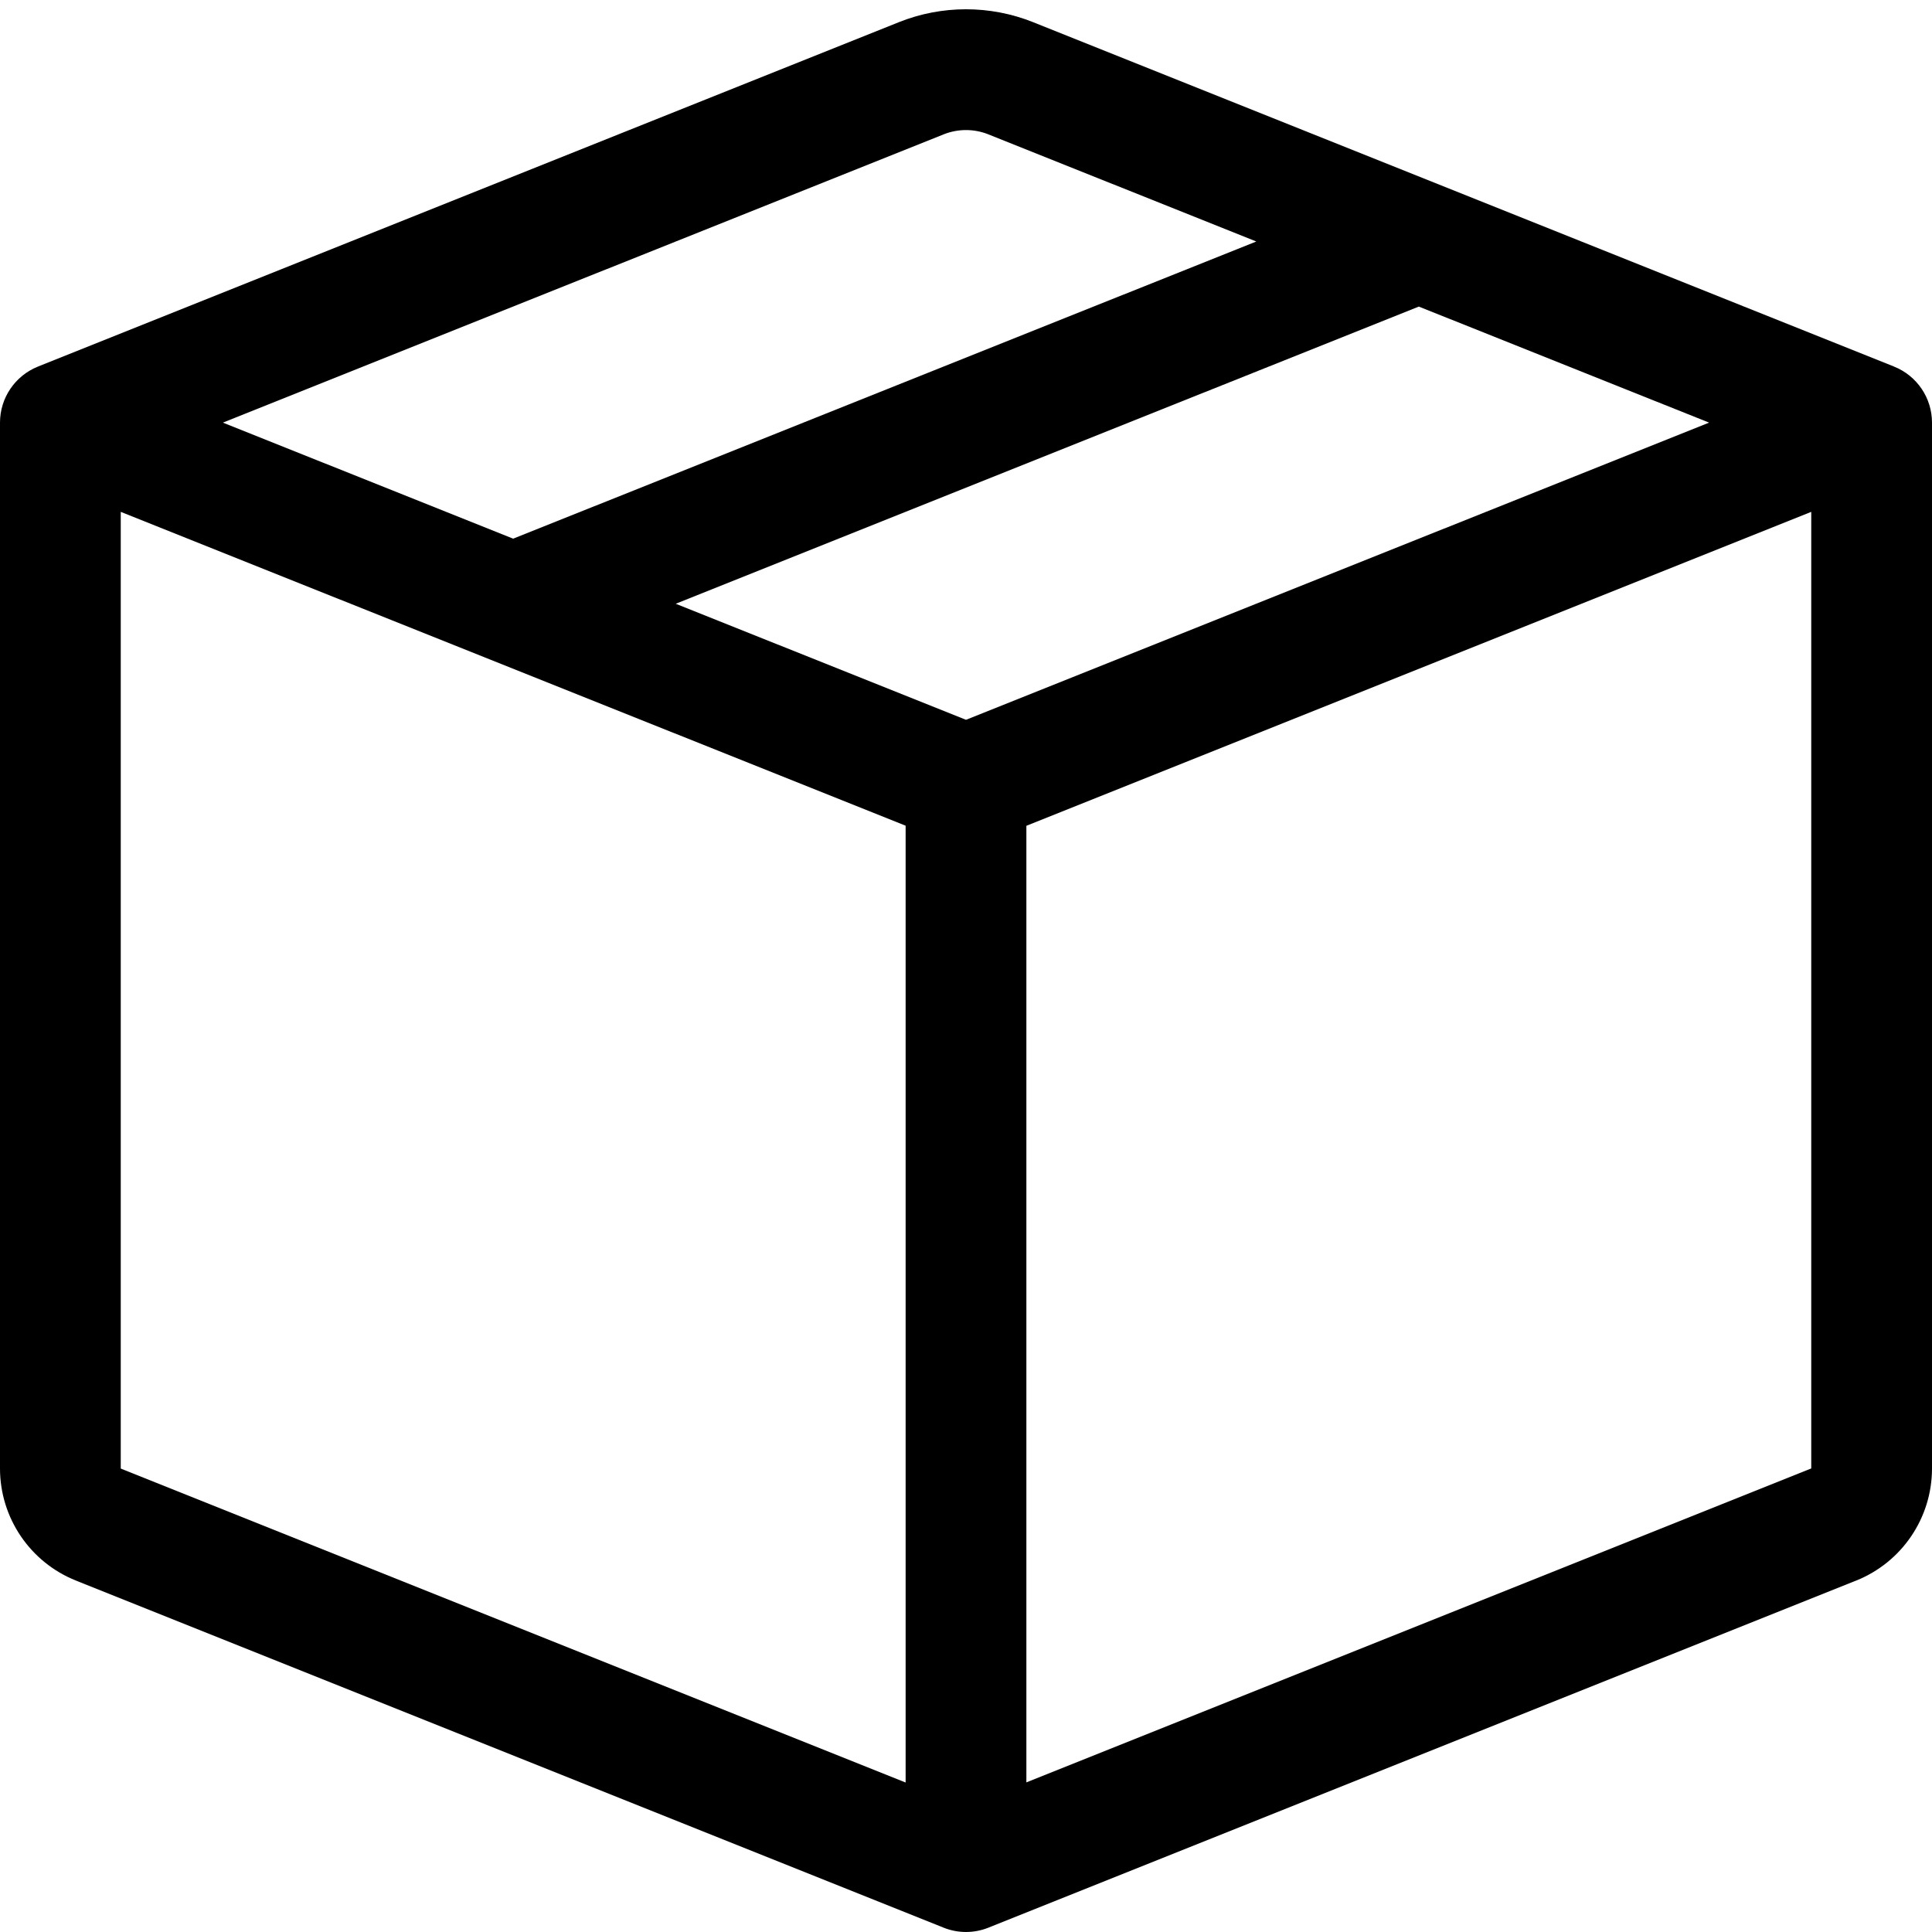
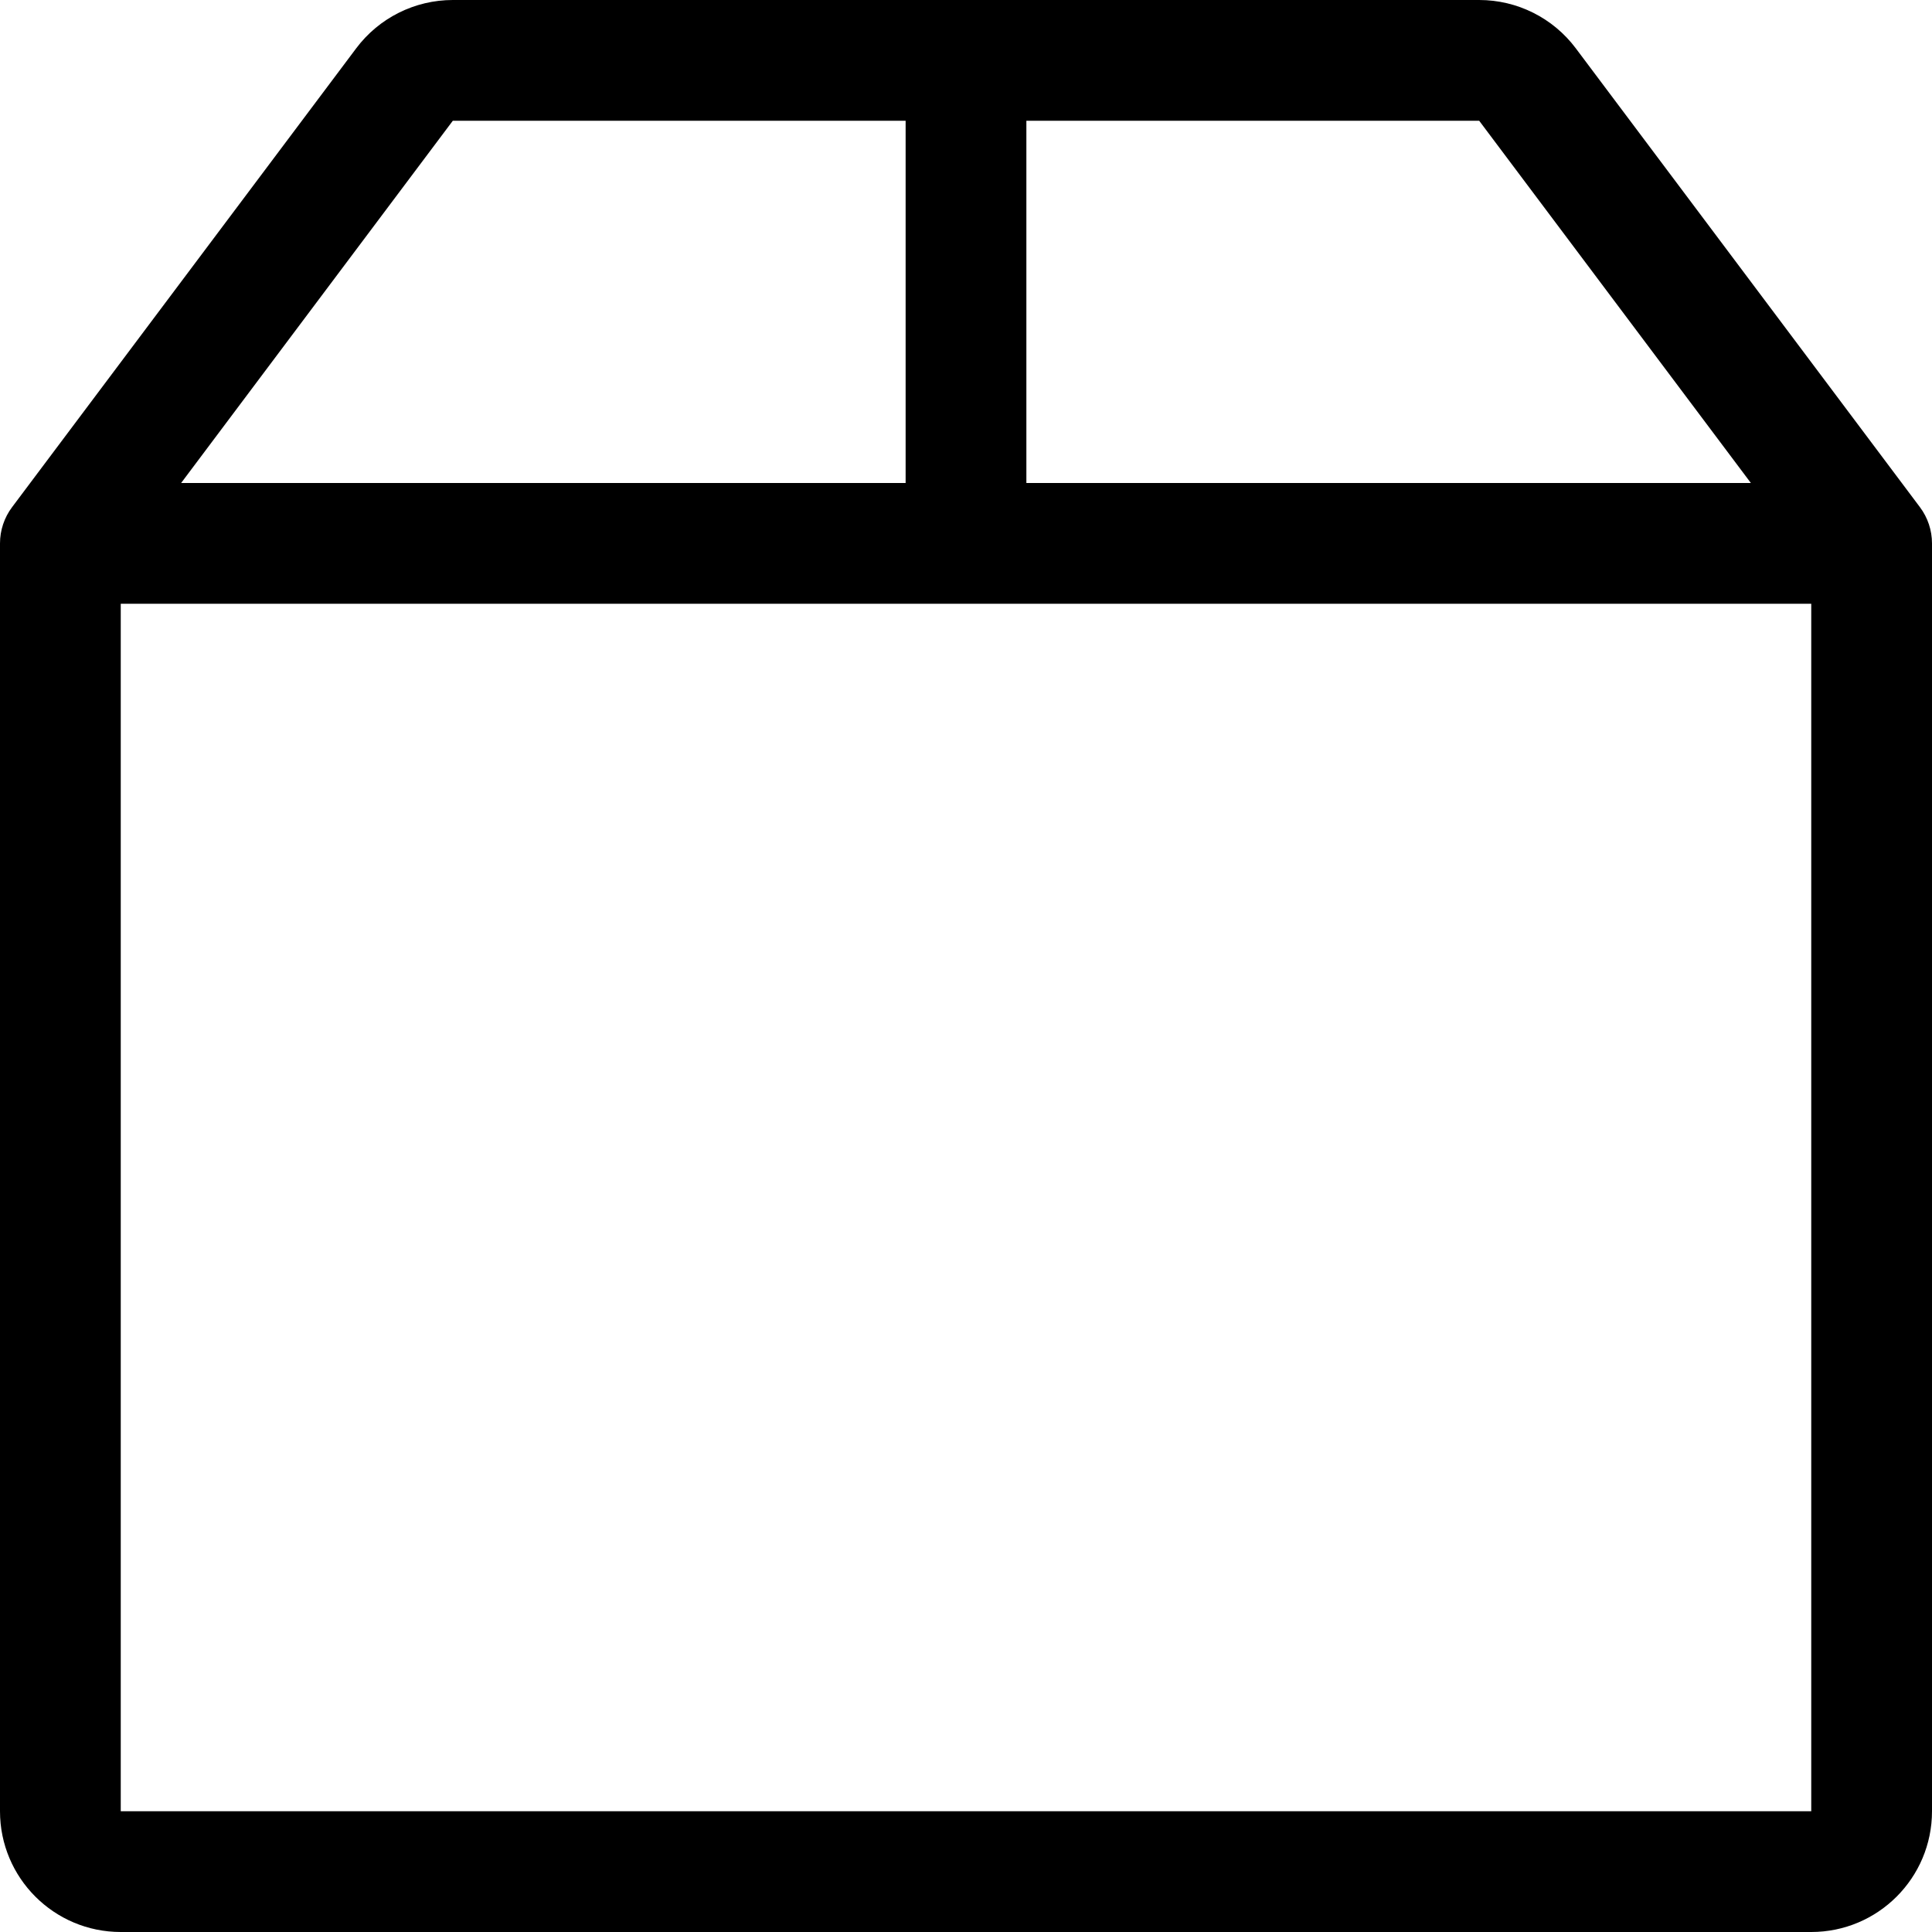
- <svg xmlns="http://www.w3.org/2000/svg" width="16" height="16" fill="currentColor" class="bi bi-box-seam" viewBox="0 0 16 16">
-   <path d="M8.186 1.113a.5.5 0 0 0-.372 0L1.846 3.5l2.404.961L10.404 2l-2.218-.887zm3.564 1.426L5.596 5 8 5.961 14.154 3.5l-2.404-.961zm3.25 1.7-6.5 2.6v7.922l6.5-2.6V4.24zM7.5 14.762V6.838L1 4.239v7.923l6.5 2.6zM7.443.184a1.5 1.5 0 0 1 1.114 0l7.129 2.852A.5.5 0 0 1 16 3.5v8.662a1 1 0 0 1-.629.928l-7.185 2.874a.5.5 0 0 1-.372 0L.63 13.09a1 1 0 0 1-.63-.928V3.5a.5.5 0 0 1 .314-.464L7.443.184z" />
+ <svg xmlns="http://www.w3.org/2000/svg" width="16" height="16" fill="currentColor" class="bi bi-box2" viewBox="0 0 16 16">
+   <path d="M2.95.4a1 1 0 0 1 .8-.4h8.5a1 1 0 0 1 .8.4l2.85 3.8a.5.5 0 0 1 .1.3V15a1 1 0 0 1-1 1H1a1 1 0 0 1-1-1V4.5a.5.5 0 0 1 .1-.3L2.95.4ZM7.5 1H3.75L1.5 4h6V1Zm1 0v3h6l-2.25-3H8.5ZM15 5H1v10h14V5Z" />
</svg>
